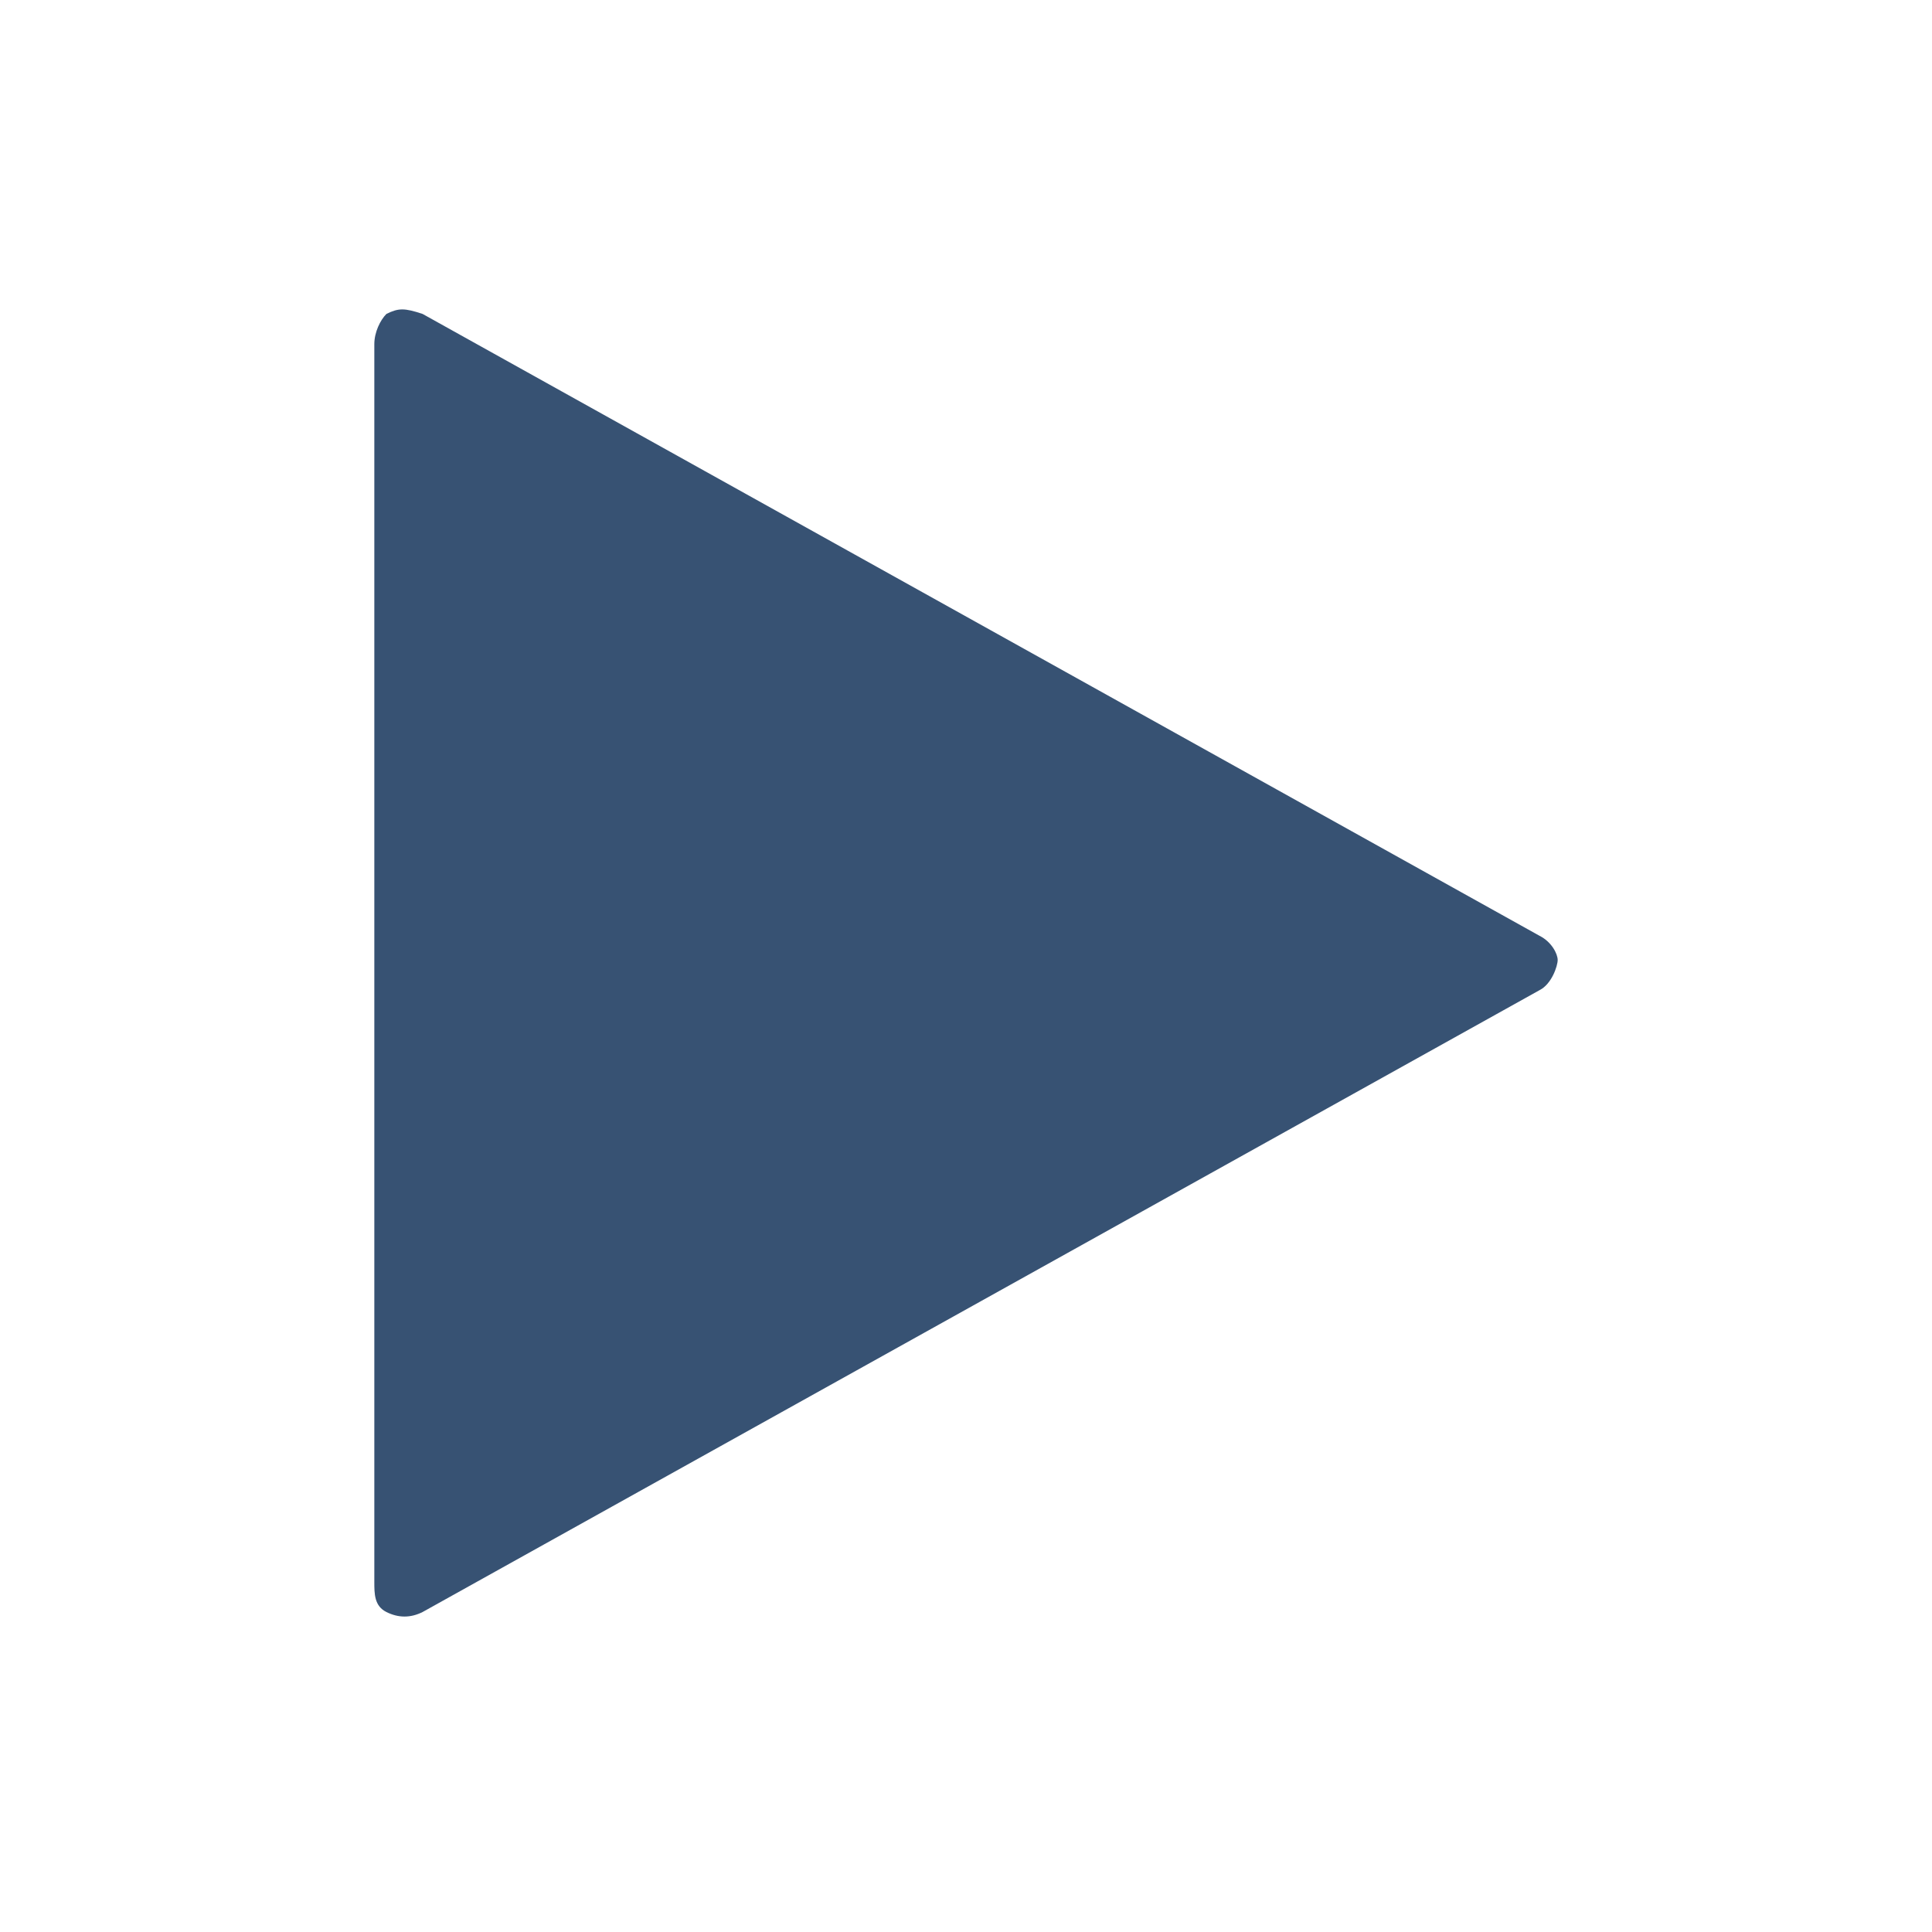
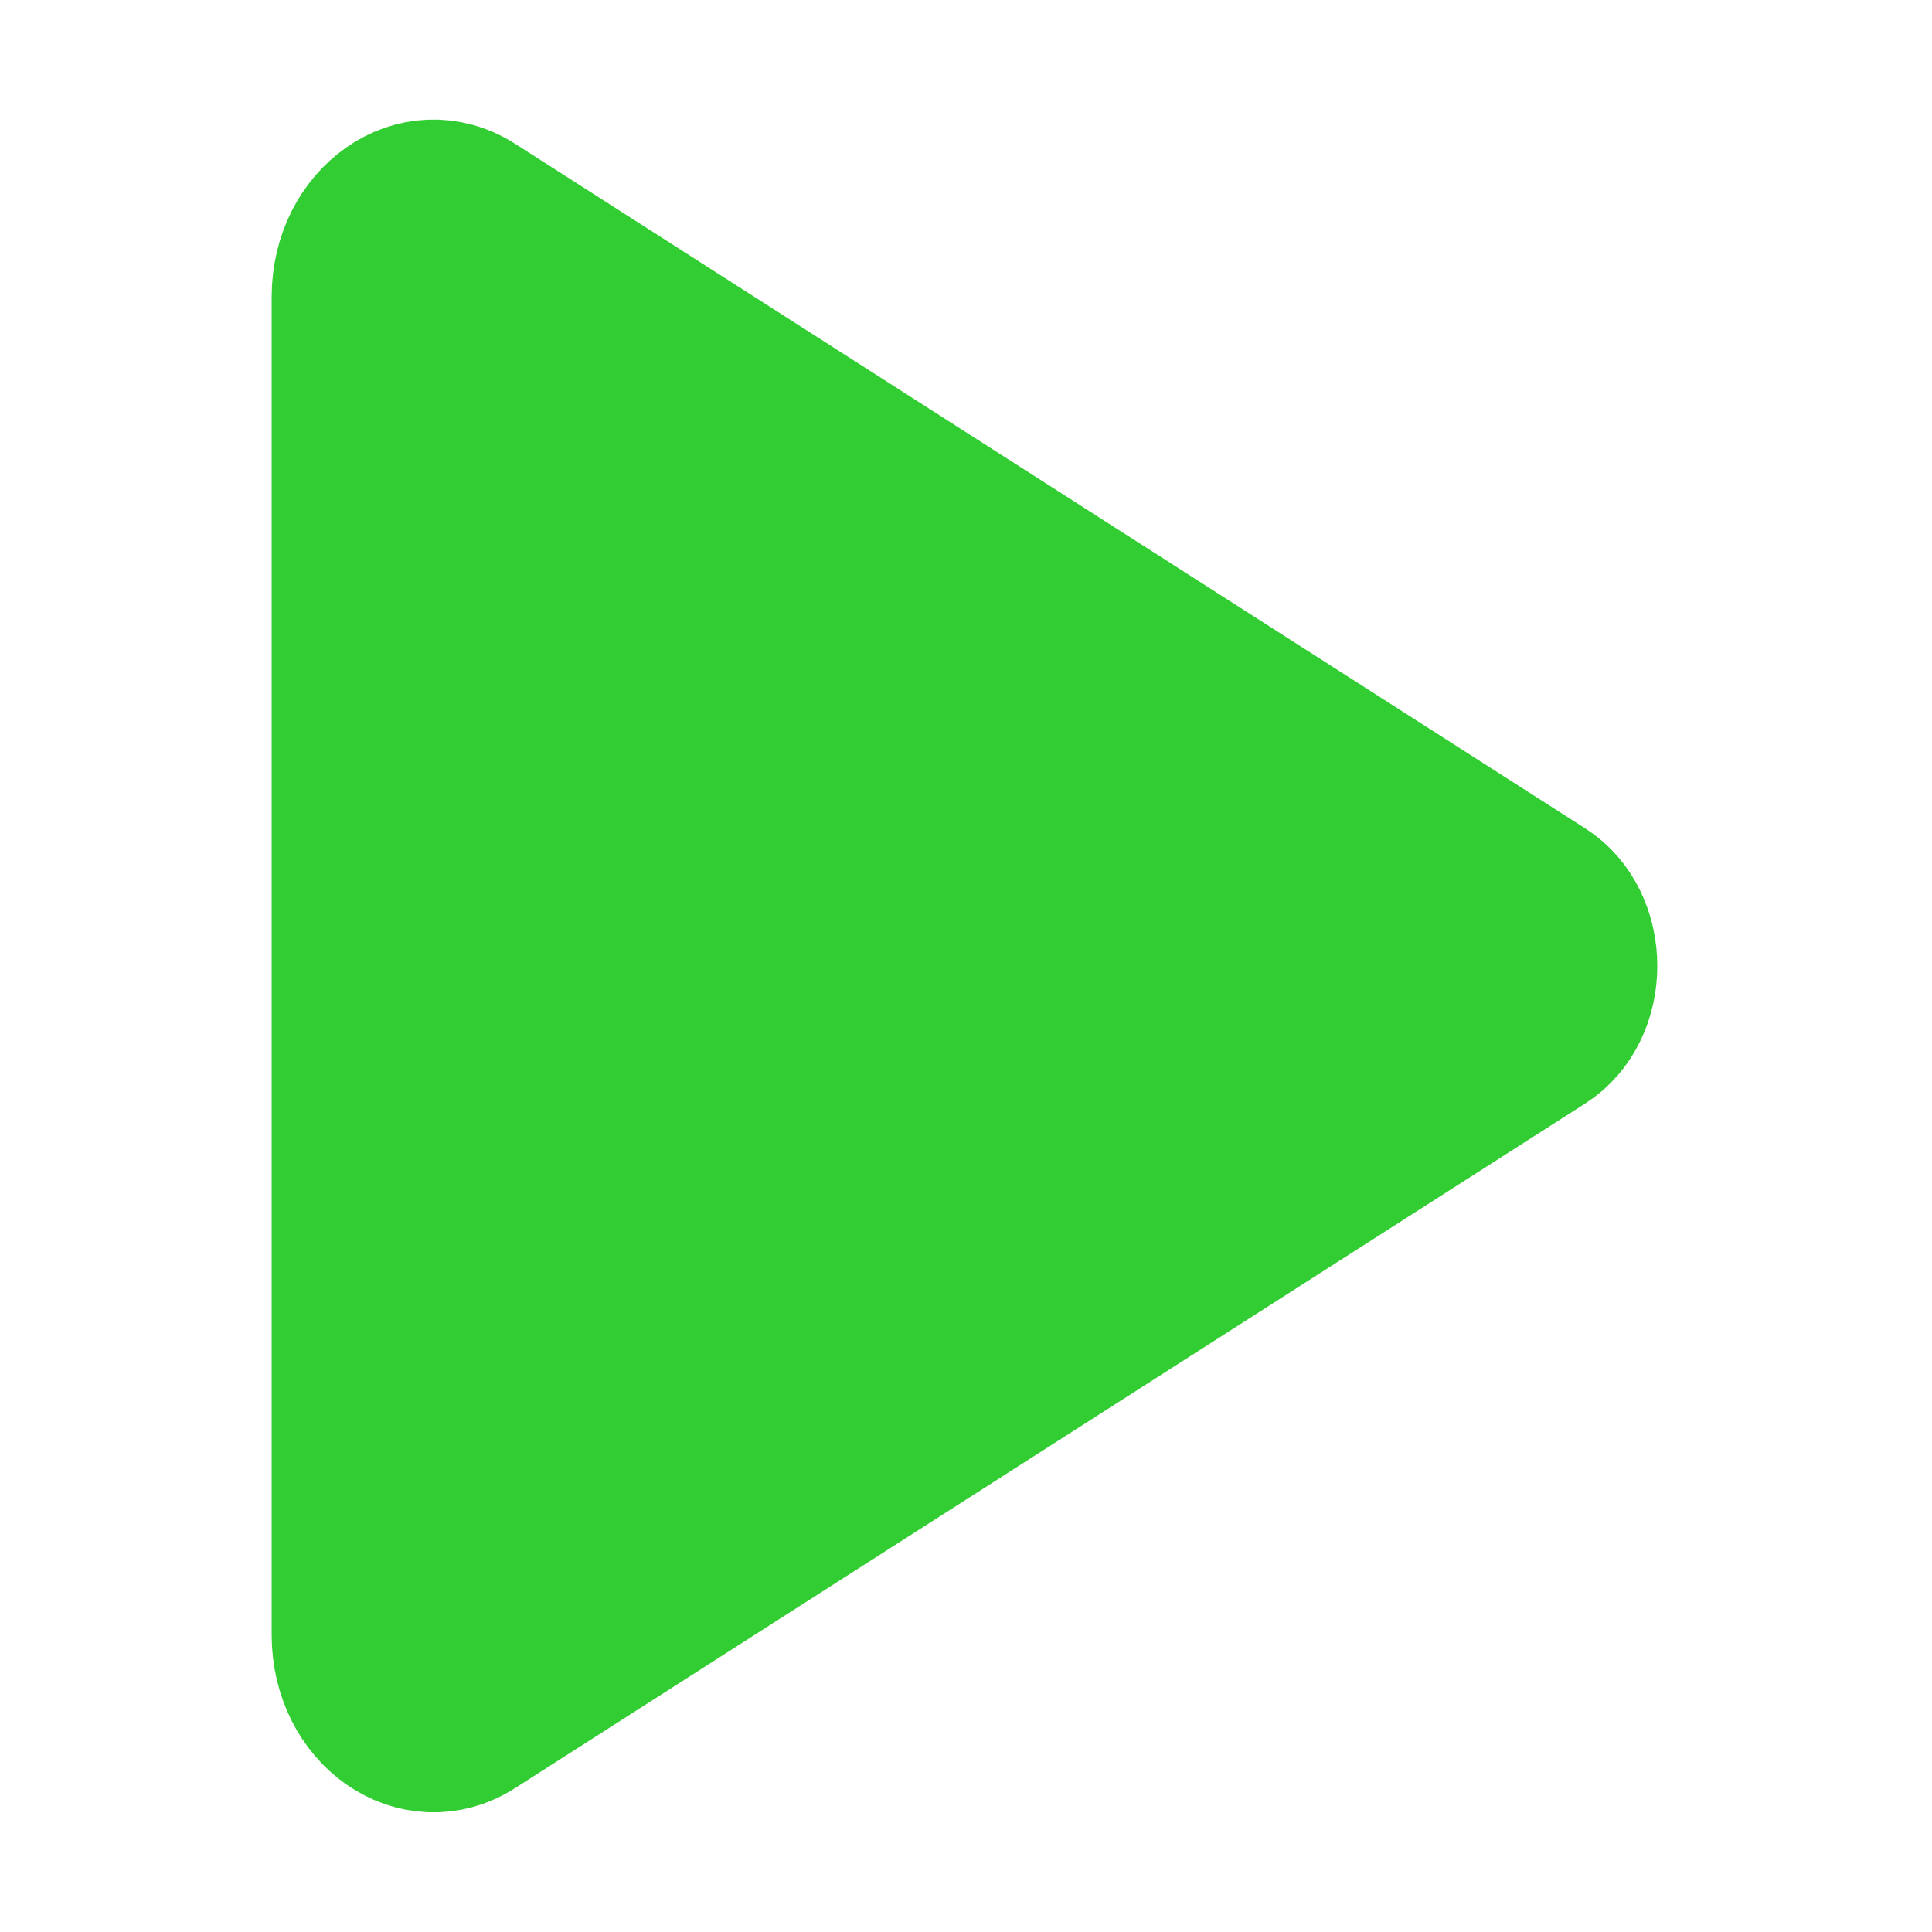
- <svg xmlns="http://www.w3.org/2000/svg" viewBox="0 0 32 32">
-   <path fill="#375273" d="M25.5 16.4L7 26.7c-.2.1-.4.1-.6 0-.2-.1-.2-.3-.2-.5V5.7c0-.2.1-.4.2-.5.2-.1.3-.1.6 0l18.5 10.3c.2.1.3.3.3.4s-.1.4-.3.5z" />
+ <svg xmlns="http://www.w3.org/2000/svg" height="32" viewBox="0 0 32 32" width="32">
+   <path d="m5.682 4.922v22.156c0 1.332 1.215 2.179 2.216 1.54l17.72-11.336c.866-.554.866-2.012 0-2.566l-17.72-11.336c-1.001-.639-2.216.208-2.216 1.54z" fill="#32cd32" stroke="#32cd32" stroke-miterlimit="10" stroke-width="2.365" />
</svg>
